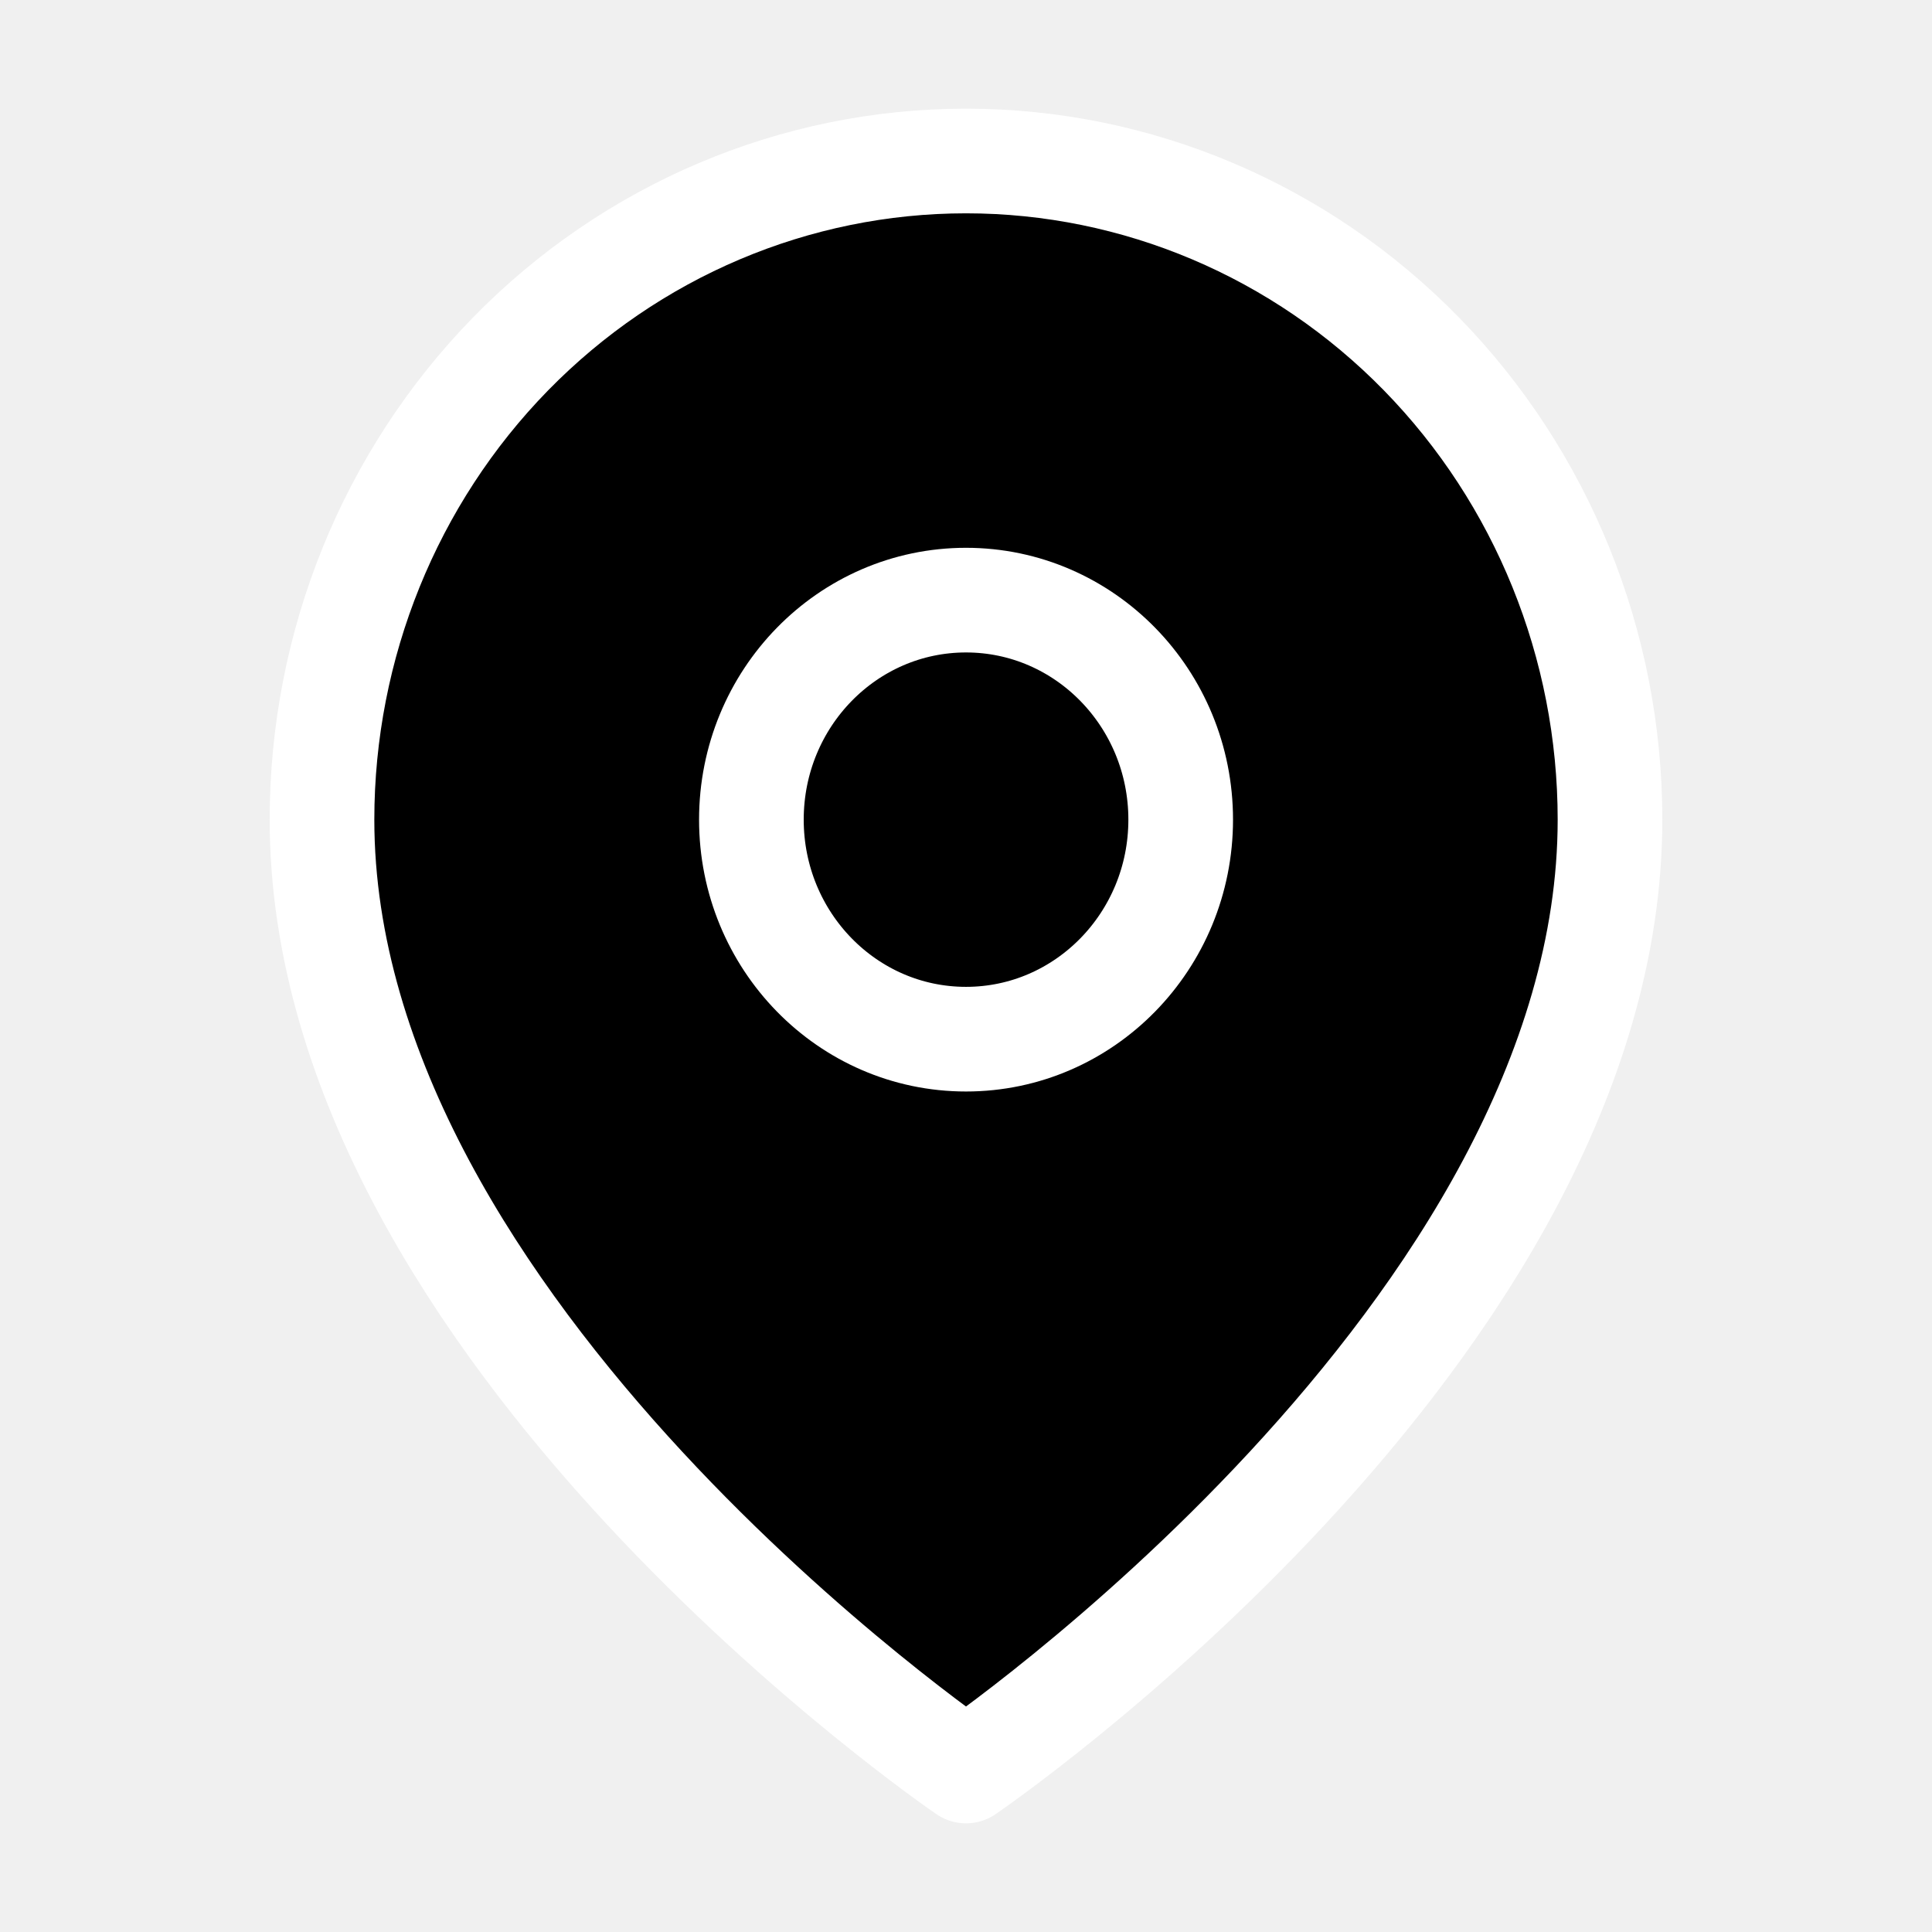
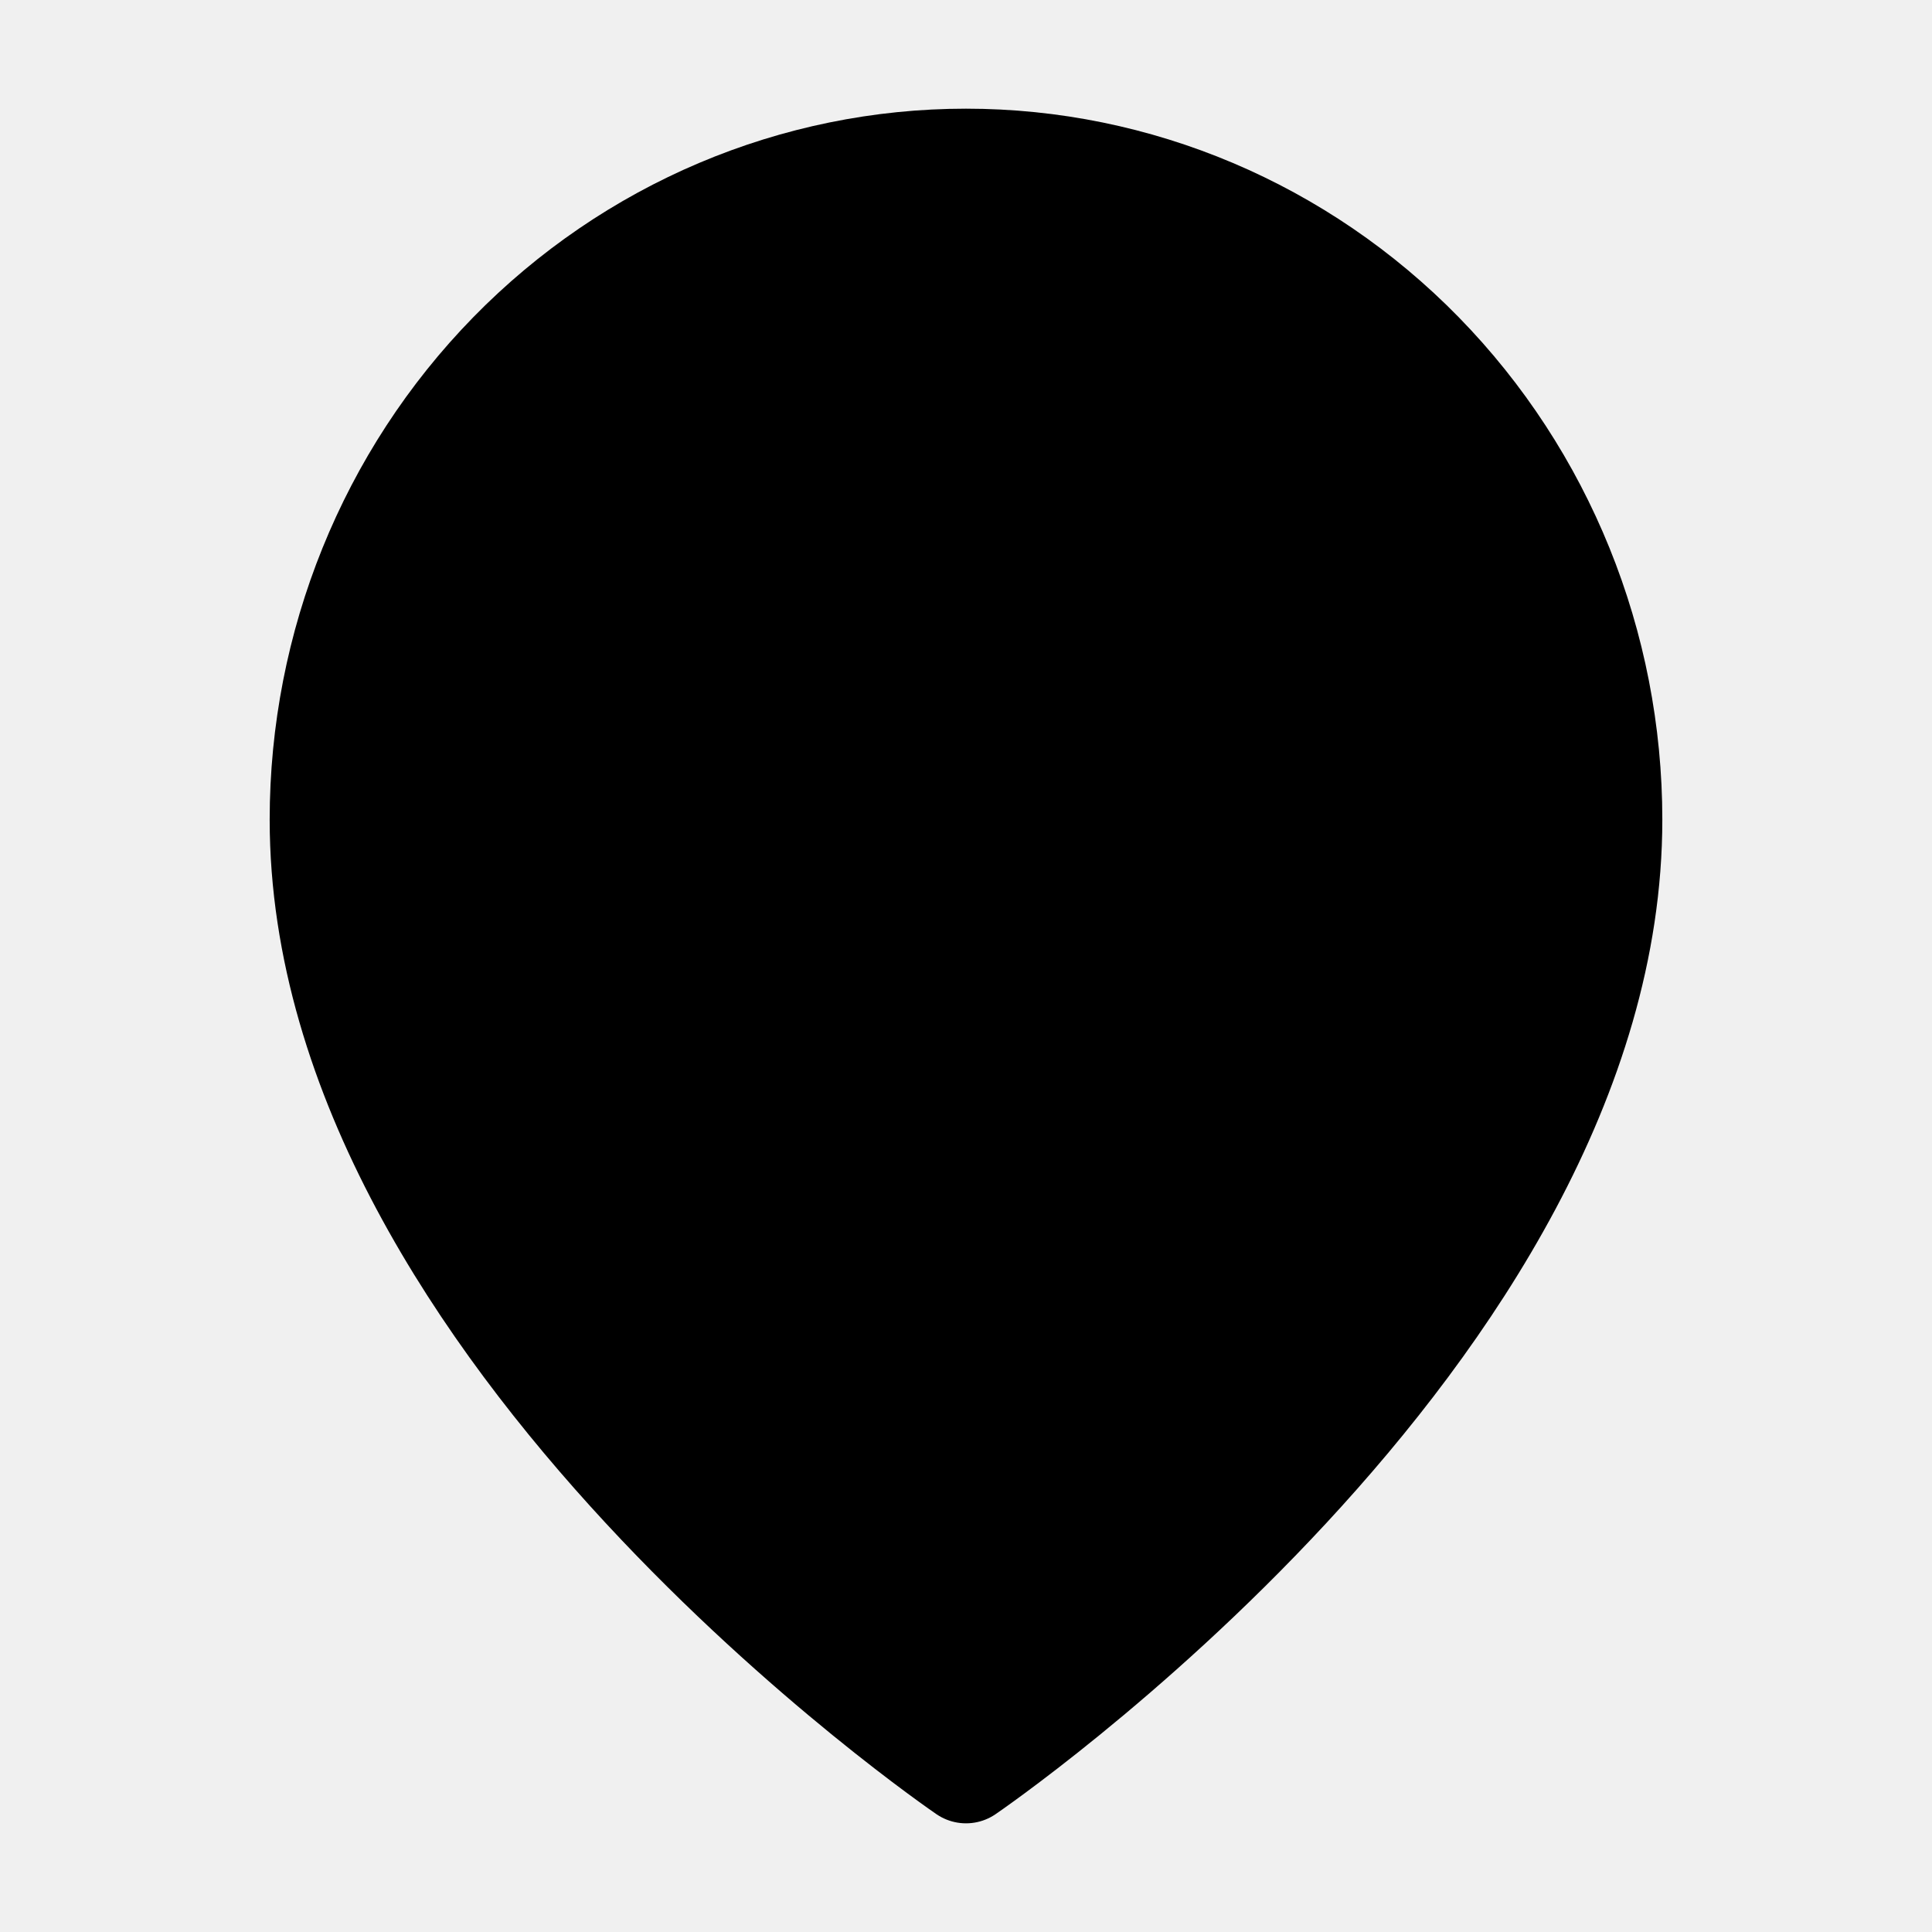
<svg xmlns="http://www.w3.org/2000/svg" id="icon" viewBox="0 0 24 24">
-   <path d="M20 10.182C20 16.546 12 22 12 22C12 22 4 16.546 4 10.182C4 8.012 4.843 5.931 6.343 4.396C7.843 2.862 9.878 2 12 2C14.122 2 16.157 2.862 17.657 4.396C19.157 5.931 20 8.012 20 10.182Z" stroke="white" stroke-width="1.3" stroke-linecap="round" stroke-linejoin="round" />
-   <path d="M12 12.909C13.473 12.909 14.667 11.688 14.667 10.182C14.667 8.676 13.473 7.455 12 7.455C10.527 7.455 9.334 8.676 9.334 10.182C9.334 11.688 10.527 12.909 12 12.909Z" stroke="white" stroke-width="1.3" stroke-linecap="round" stroke-linejoin="round" />
+   <path d="M20 10.182C20 16.546 12 22 12 22C12 22 4 16.546 4 10.182C4 8.012 4.843 5.931 6.343 4.396C7.843 2.862 9.878 2 12 2C14.122 2 16.157 2.862 17.657 4.396C19.157 5.931 20 8.012 20 10.182Z" stroke="currentColor" stroke-width="1.3" stroke-linecap="round" stroke-linejoin="round" />
+   <path d="M12 12.909C13.473 12.909 14.667 11.688 14.667 10.182C14.667 8.676 13.473 7.455 12 7.455C10.527 7.455 9.334 8.676 9.334 10.182C9.334 11.688 10.527 12.909 12 12.909Z" stroke="currentColor" stroke-width="1.3" stroke-linecap="round" stroke-linejoin="round" />
</svg>
